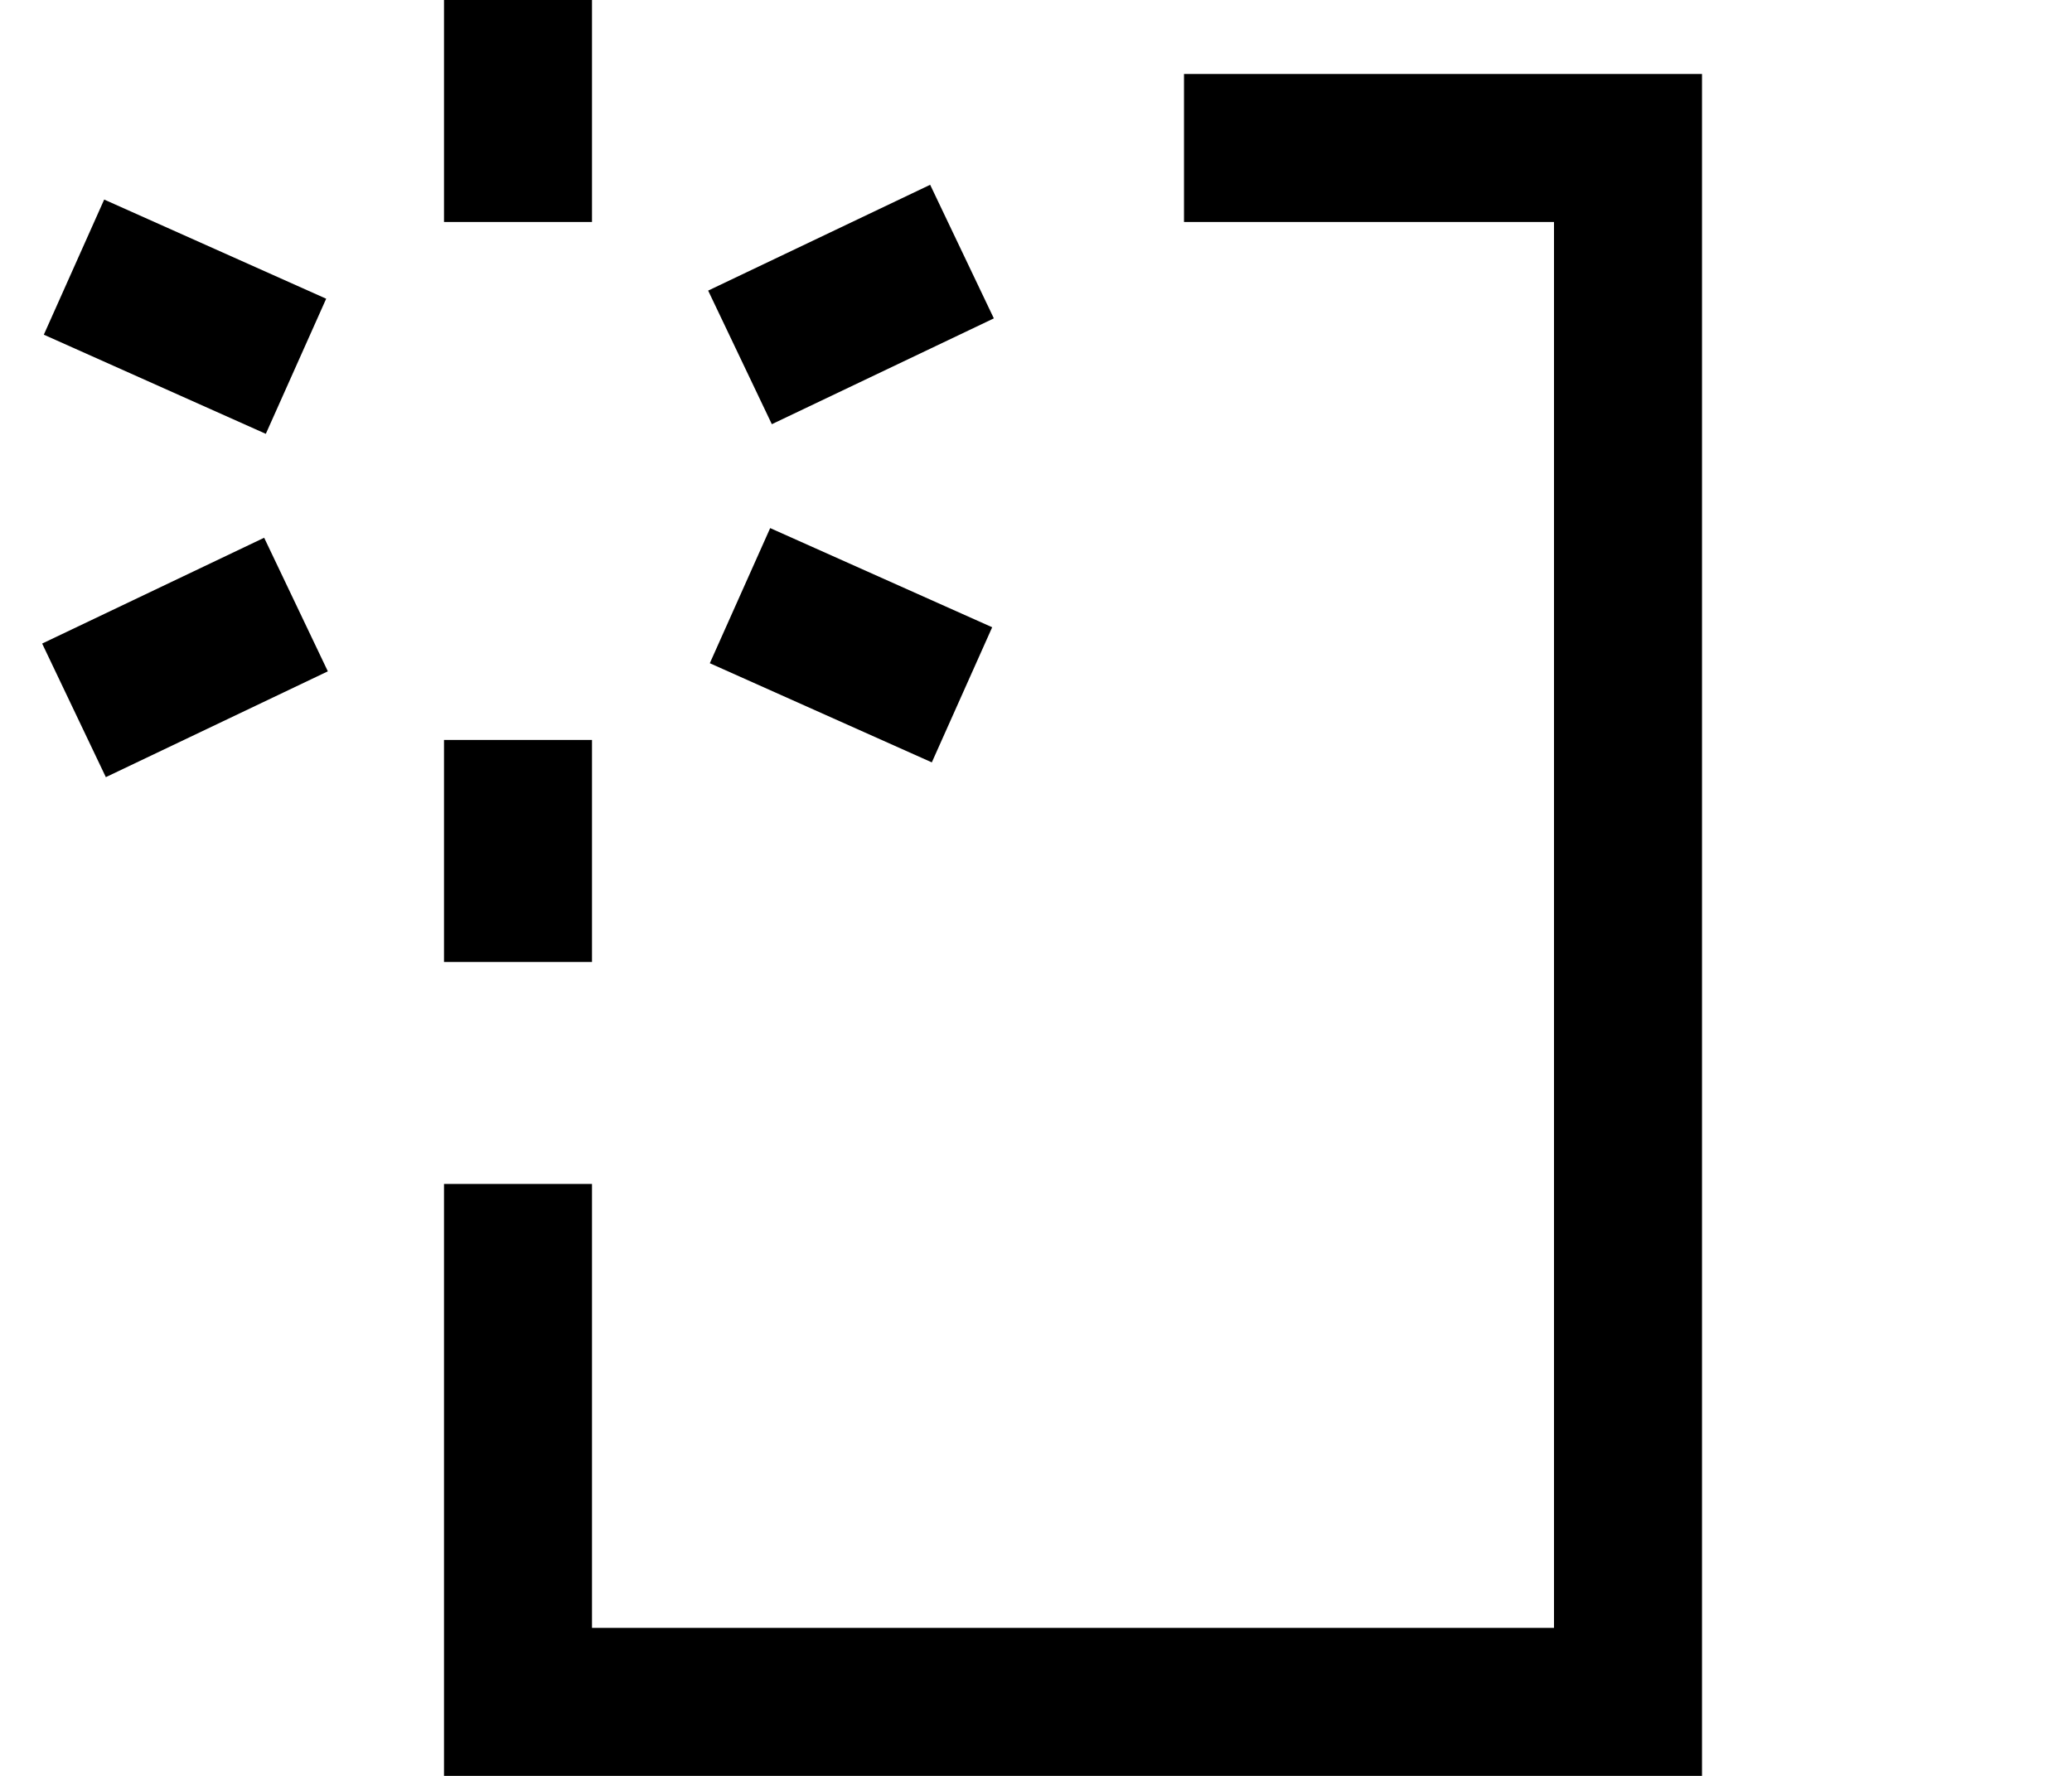
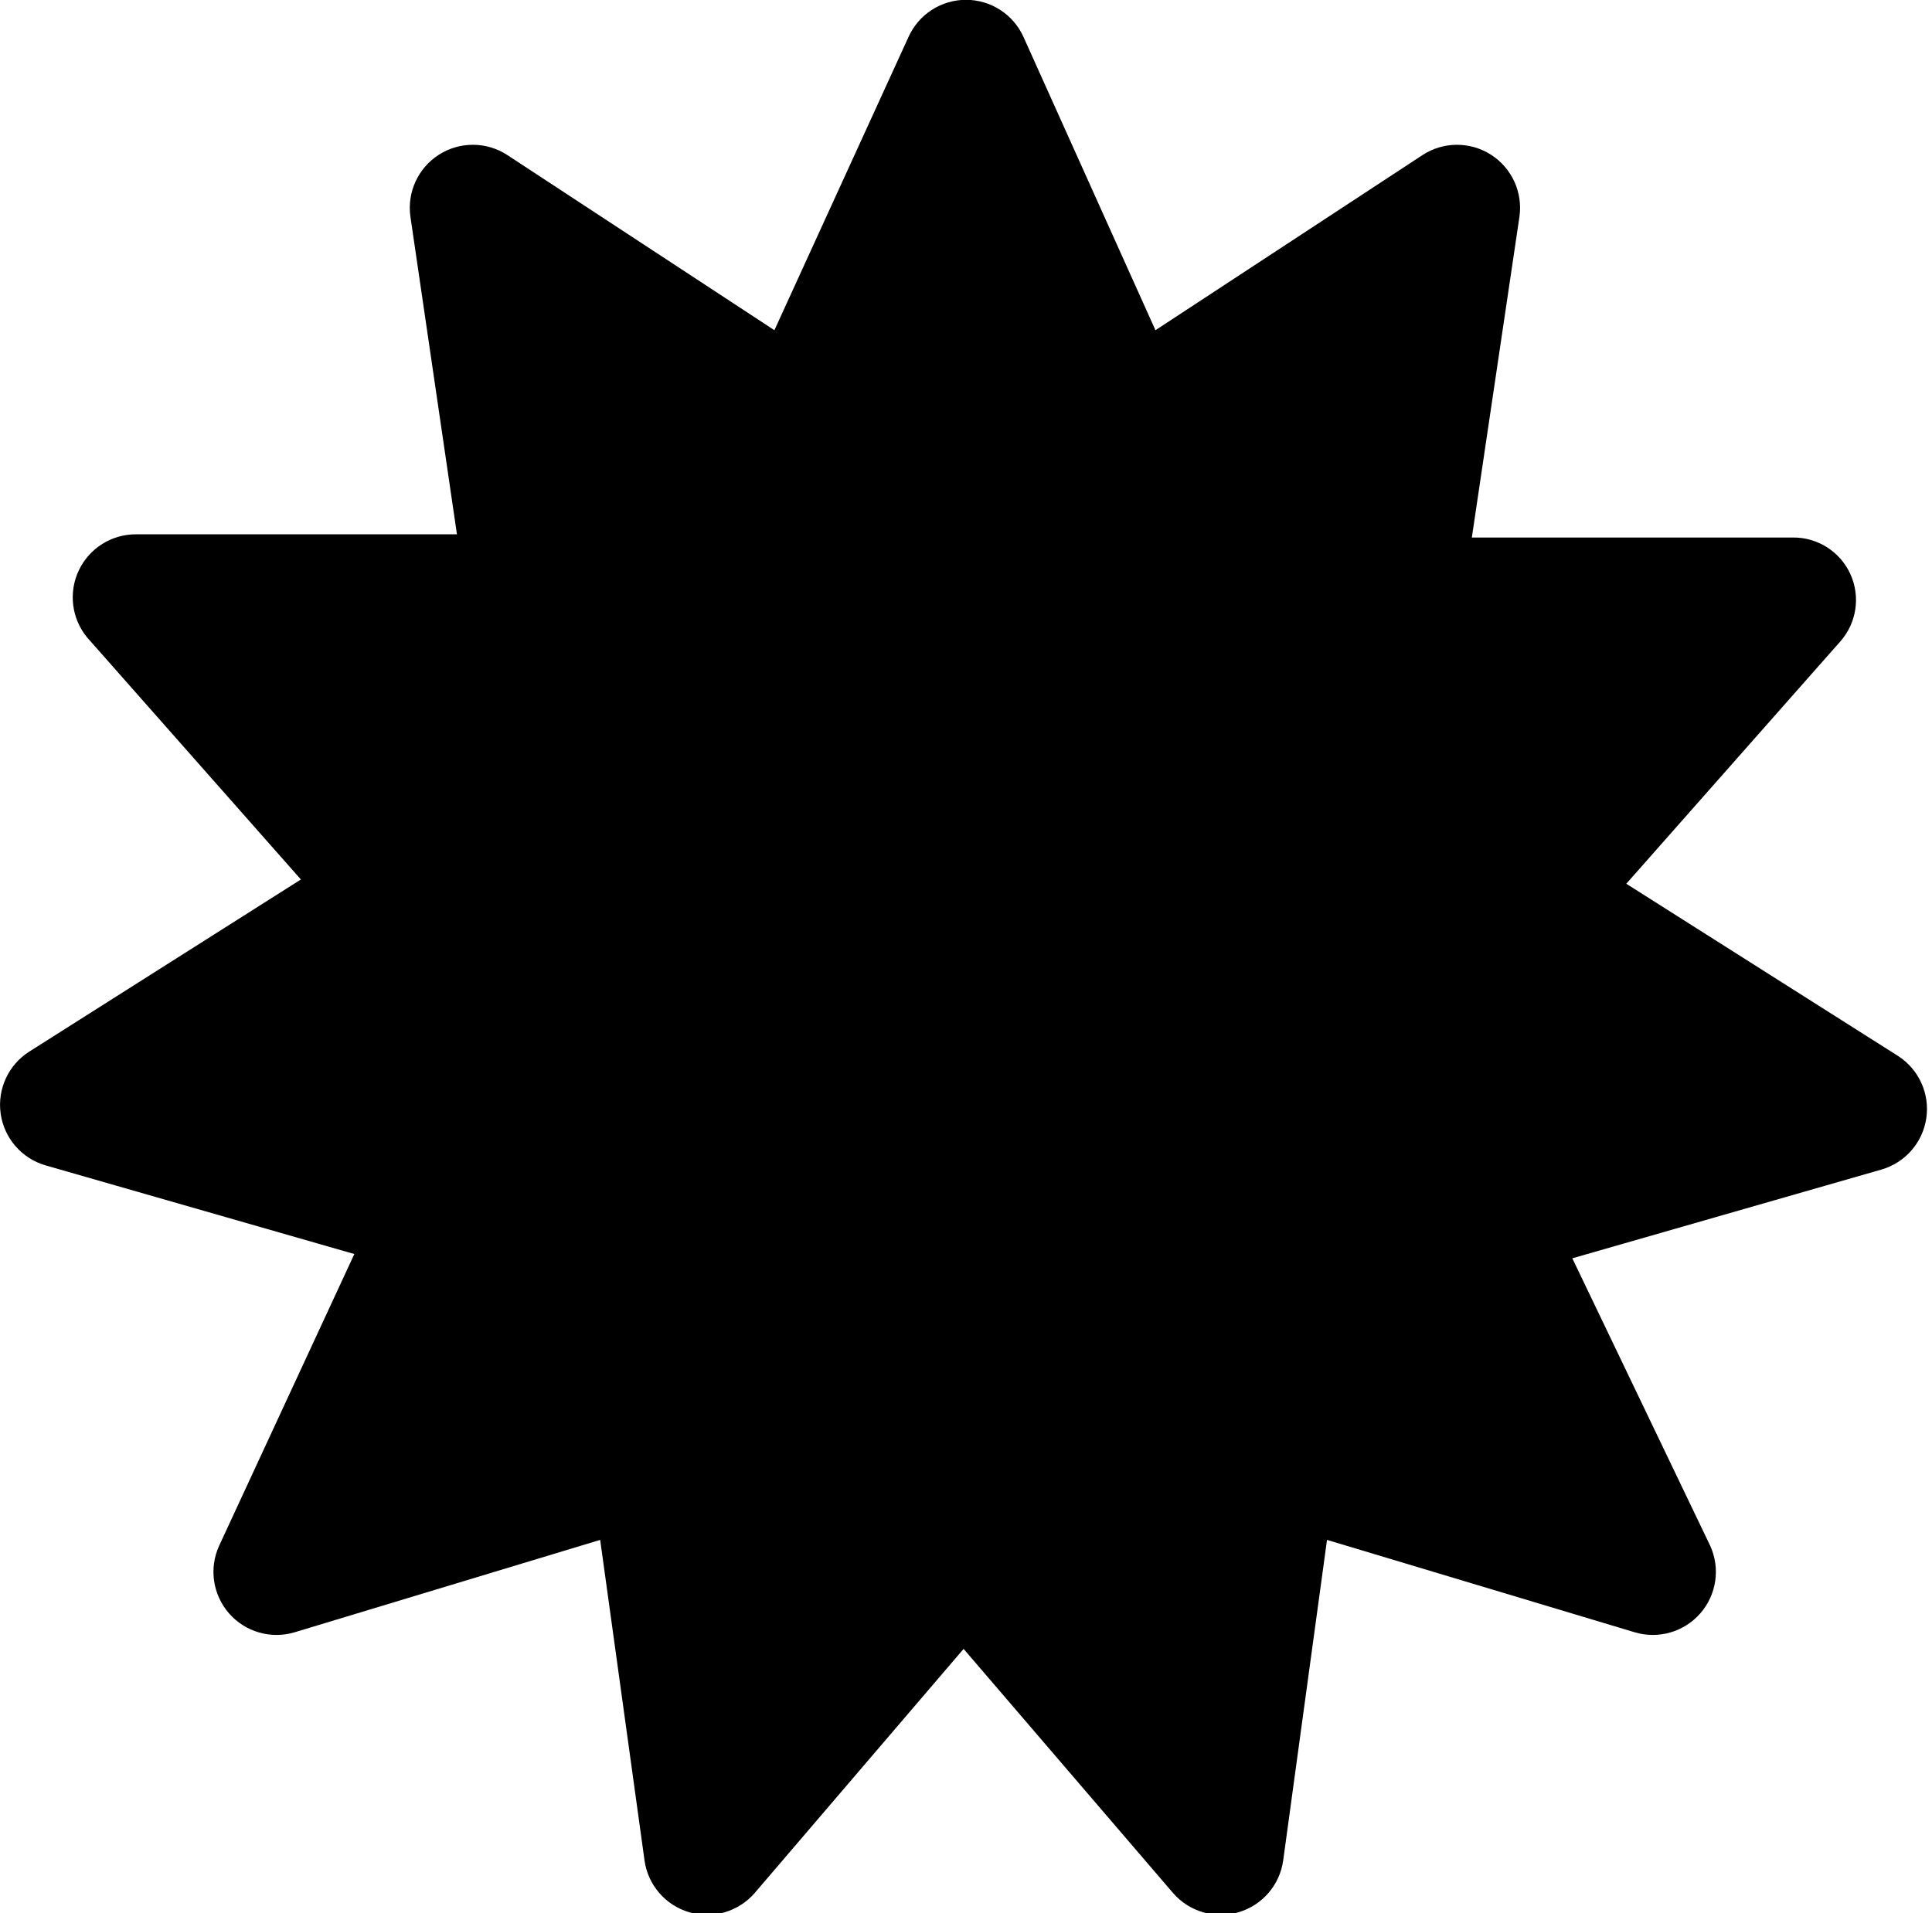
- <svg xmlns="http://www.w3.org/2000/svg" id="Layer_1" data-name="Layer 1" width="28" height="24" viewBox="0 0 28 24">
+ <svg xmlns="http://www.w3.org/2000/svg" viewBox="0 0 36.15 35.8">
  <defs>
    <style>
-       .cls-1 {
-         fill: none;
-         stroke: #000;
-         stroke-width: 2px;
-       }
    </style>
  </defs>
-   <polyline class="cls-1" points="16 2 22 2 22 23 7 23 7 16" />
-   <line class="cls-1" x1="7" y1="10" x2="7" y2="13" />
-   <line class="cls-1" x1="7" x2="7" y2="3" />
-   <line class="cls-1" x1="10" y1="8.05" x2="13" y2="9.39" />
-   <line class="cls-1" x1="1" y1="3.61" x2="4" y2="4.95" />
-   <line class="cls-1" x1="4" y1="8.17" x2="1" y2="9.6" />
-   <line class="cls-1" x1="13" y1="3.4" x2="10" y2="4.83" />
+   <g id="Layer_2" data-name="Layer 2">
+     <g id="Layer_1-2" data-name="Layer 1">
+       <path class="cls-1" d="M19.15.69l2.47,5.49,5-3.28a1.18,1.18,0,0,1,1.81,1.16l-.89,6,6,0a1.17,1.17,0,0,1,.89,1.95l-4,4.53,5.08,3.22a1.18,1.18,0,0,1-.31,2.13l-5.78,1.66L32,28.93a1.18,1.18,0,0,1-1.41,1.62l-5.76-1.73-.82,6a1.18,1.18,0,0,1-2.06.61l-3.92-4.57-3.91,4.57a1.18,1.18,0,0,1-2.06-.61l-.83-6L5.51,30.55A1.18,1.18,0,0,1,4.1,28.93l2.53-5.46L.85,21.81a1.18,1.18,0,0,1-.3-2.13l5.08-3.22-4-4.53A1.18,1.18,0,0,1,2.55,10l6,0L7.68,4.06A1.18,1.18,0,0,1,9.49,2.9l5,3.28L17,.69A1.18,1.18,0,0,1,19.15.69Z" />
+     </g>
+   </g>
</svg>
